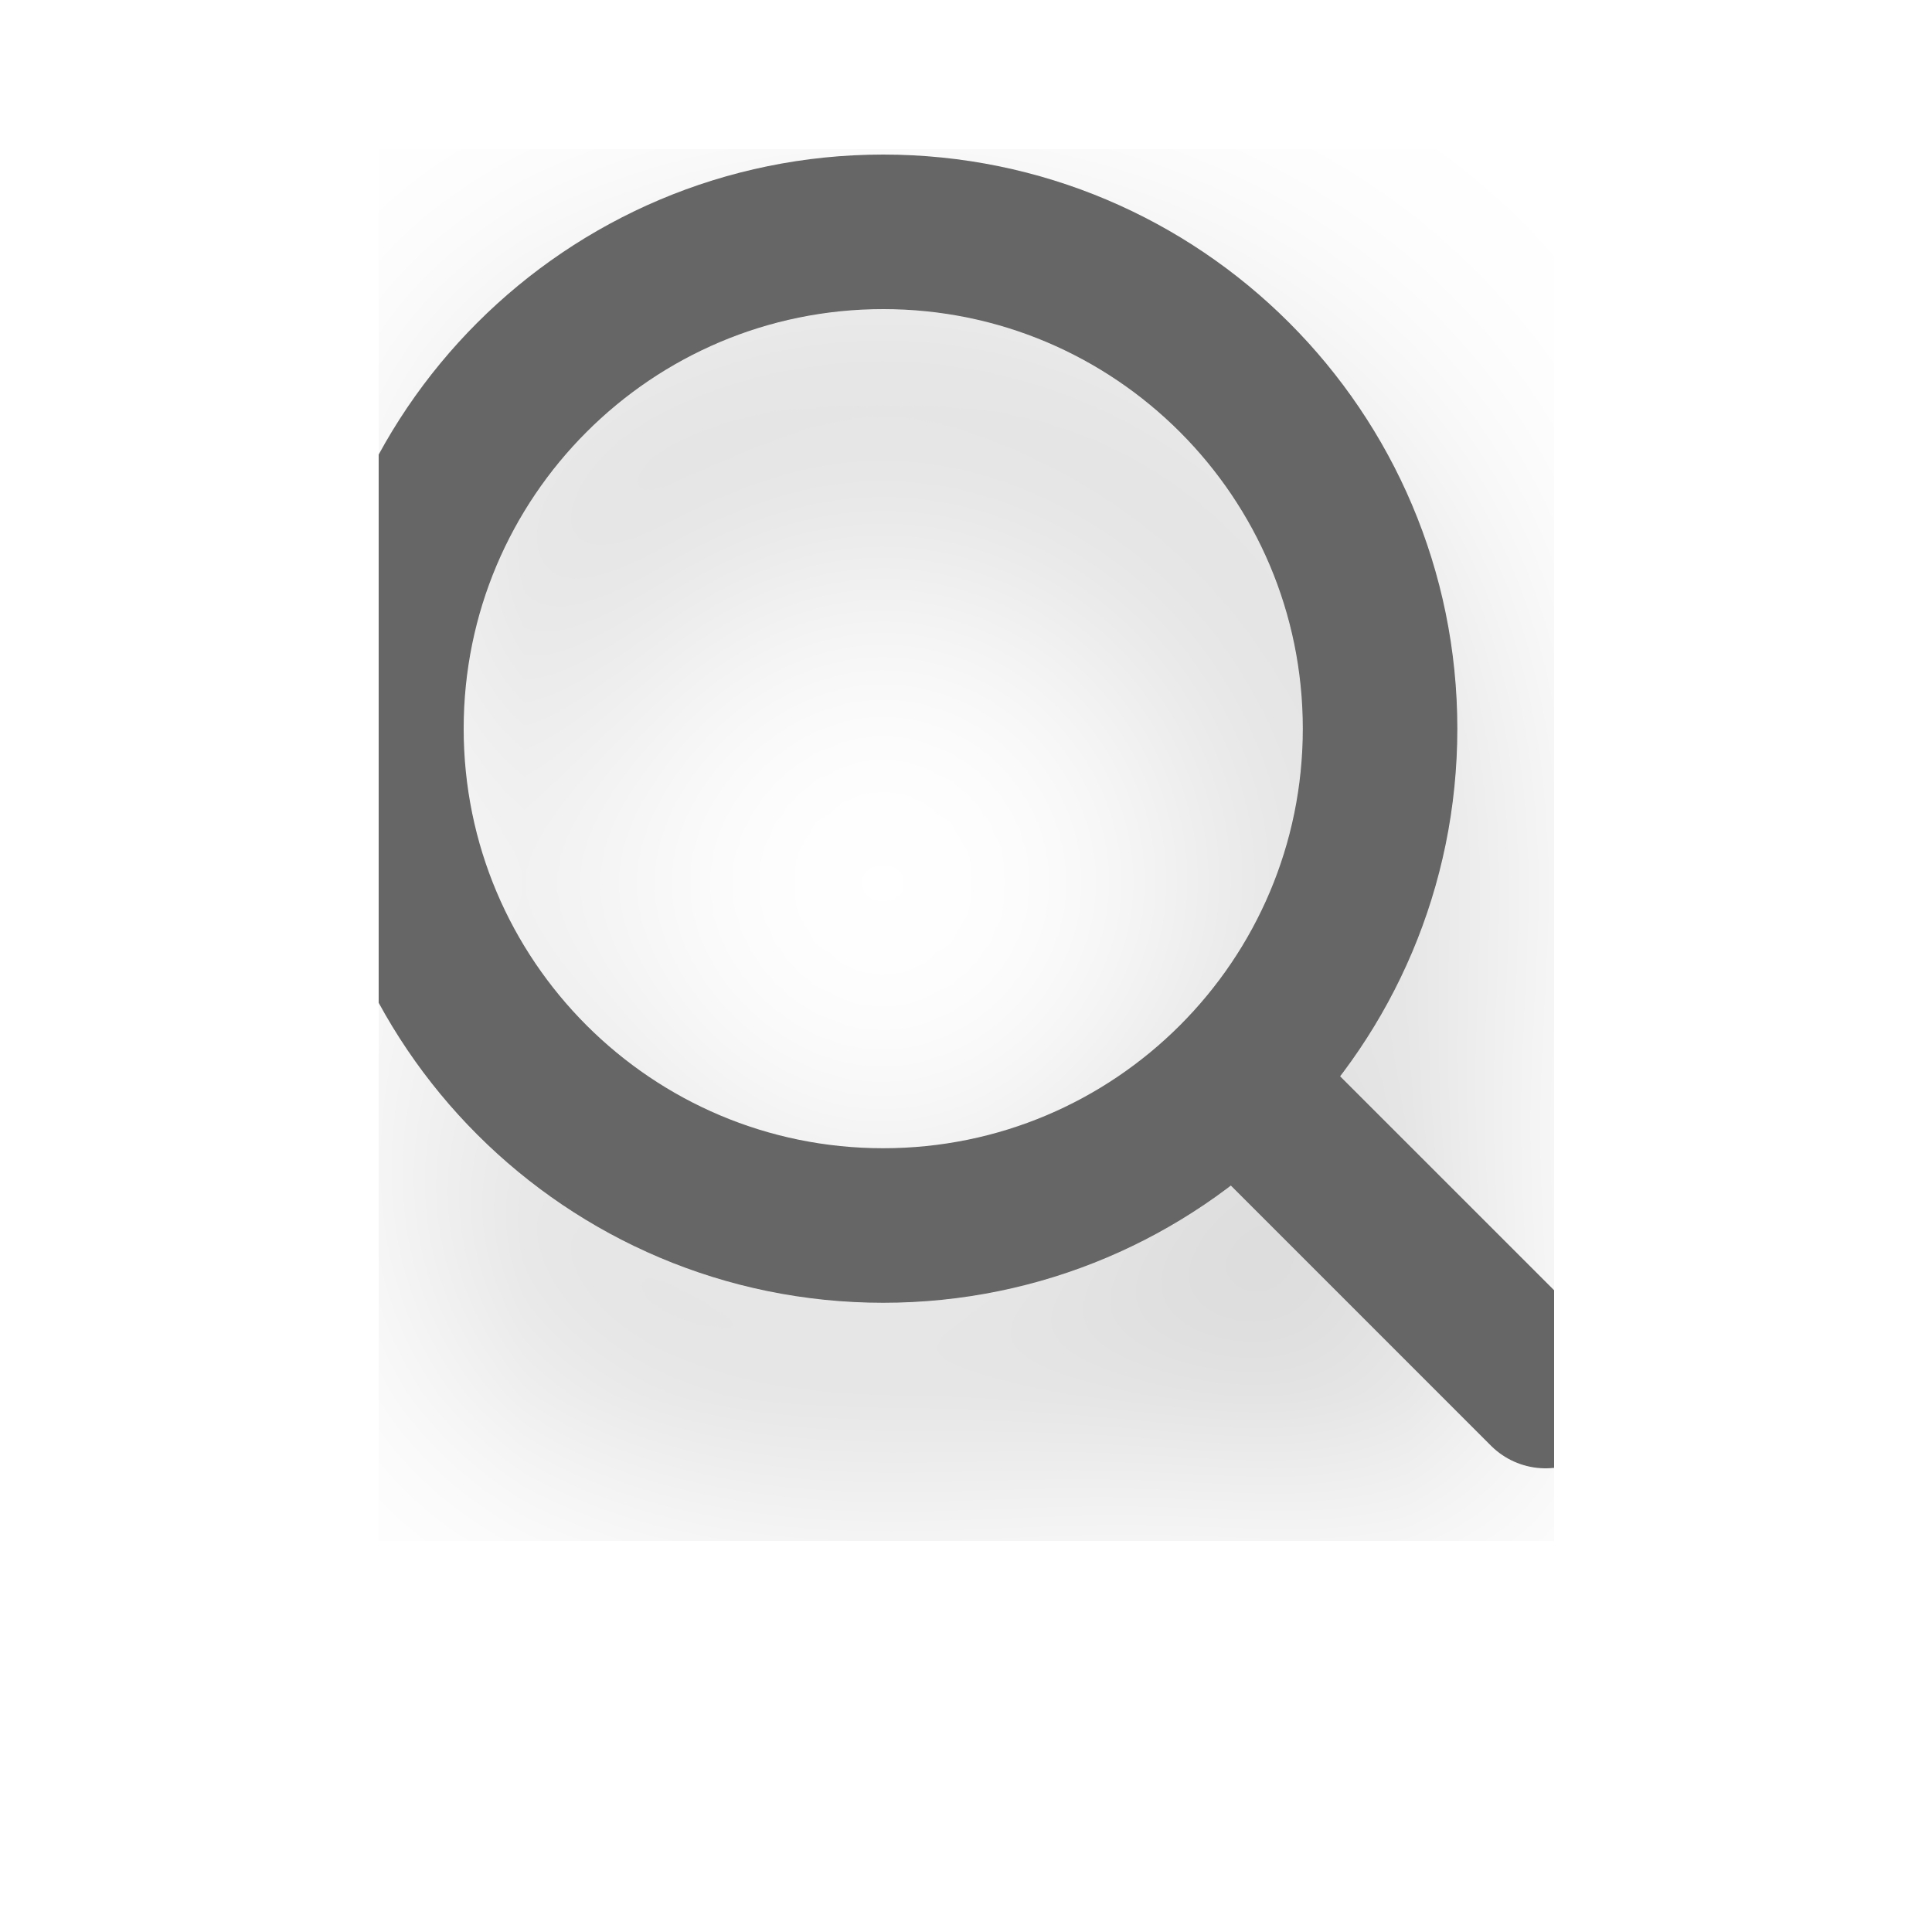
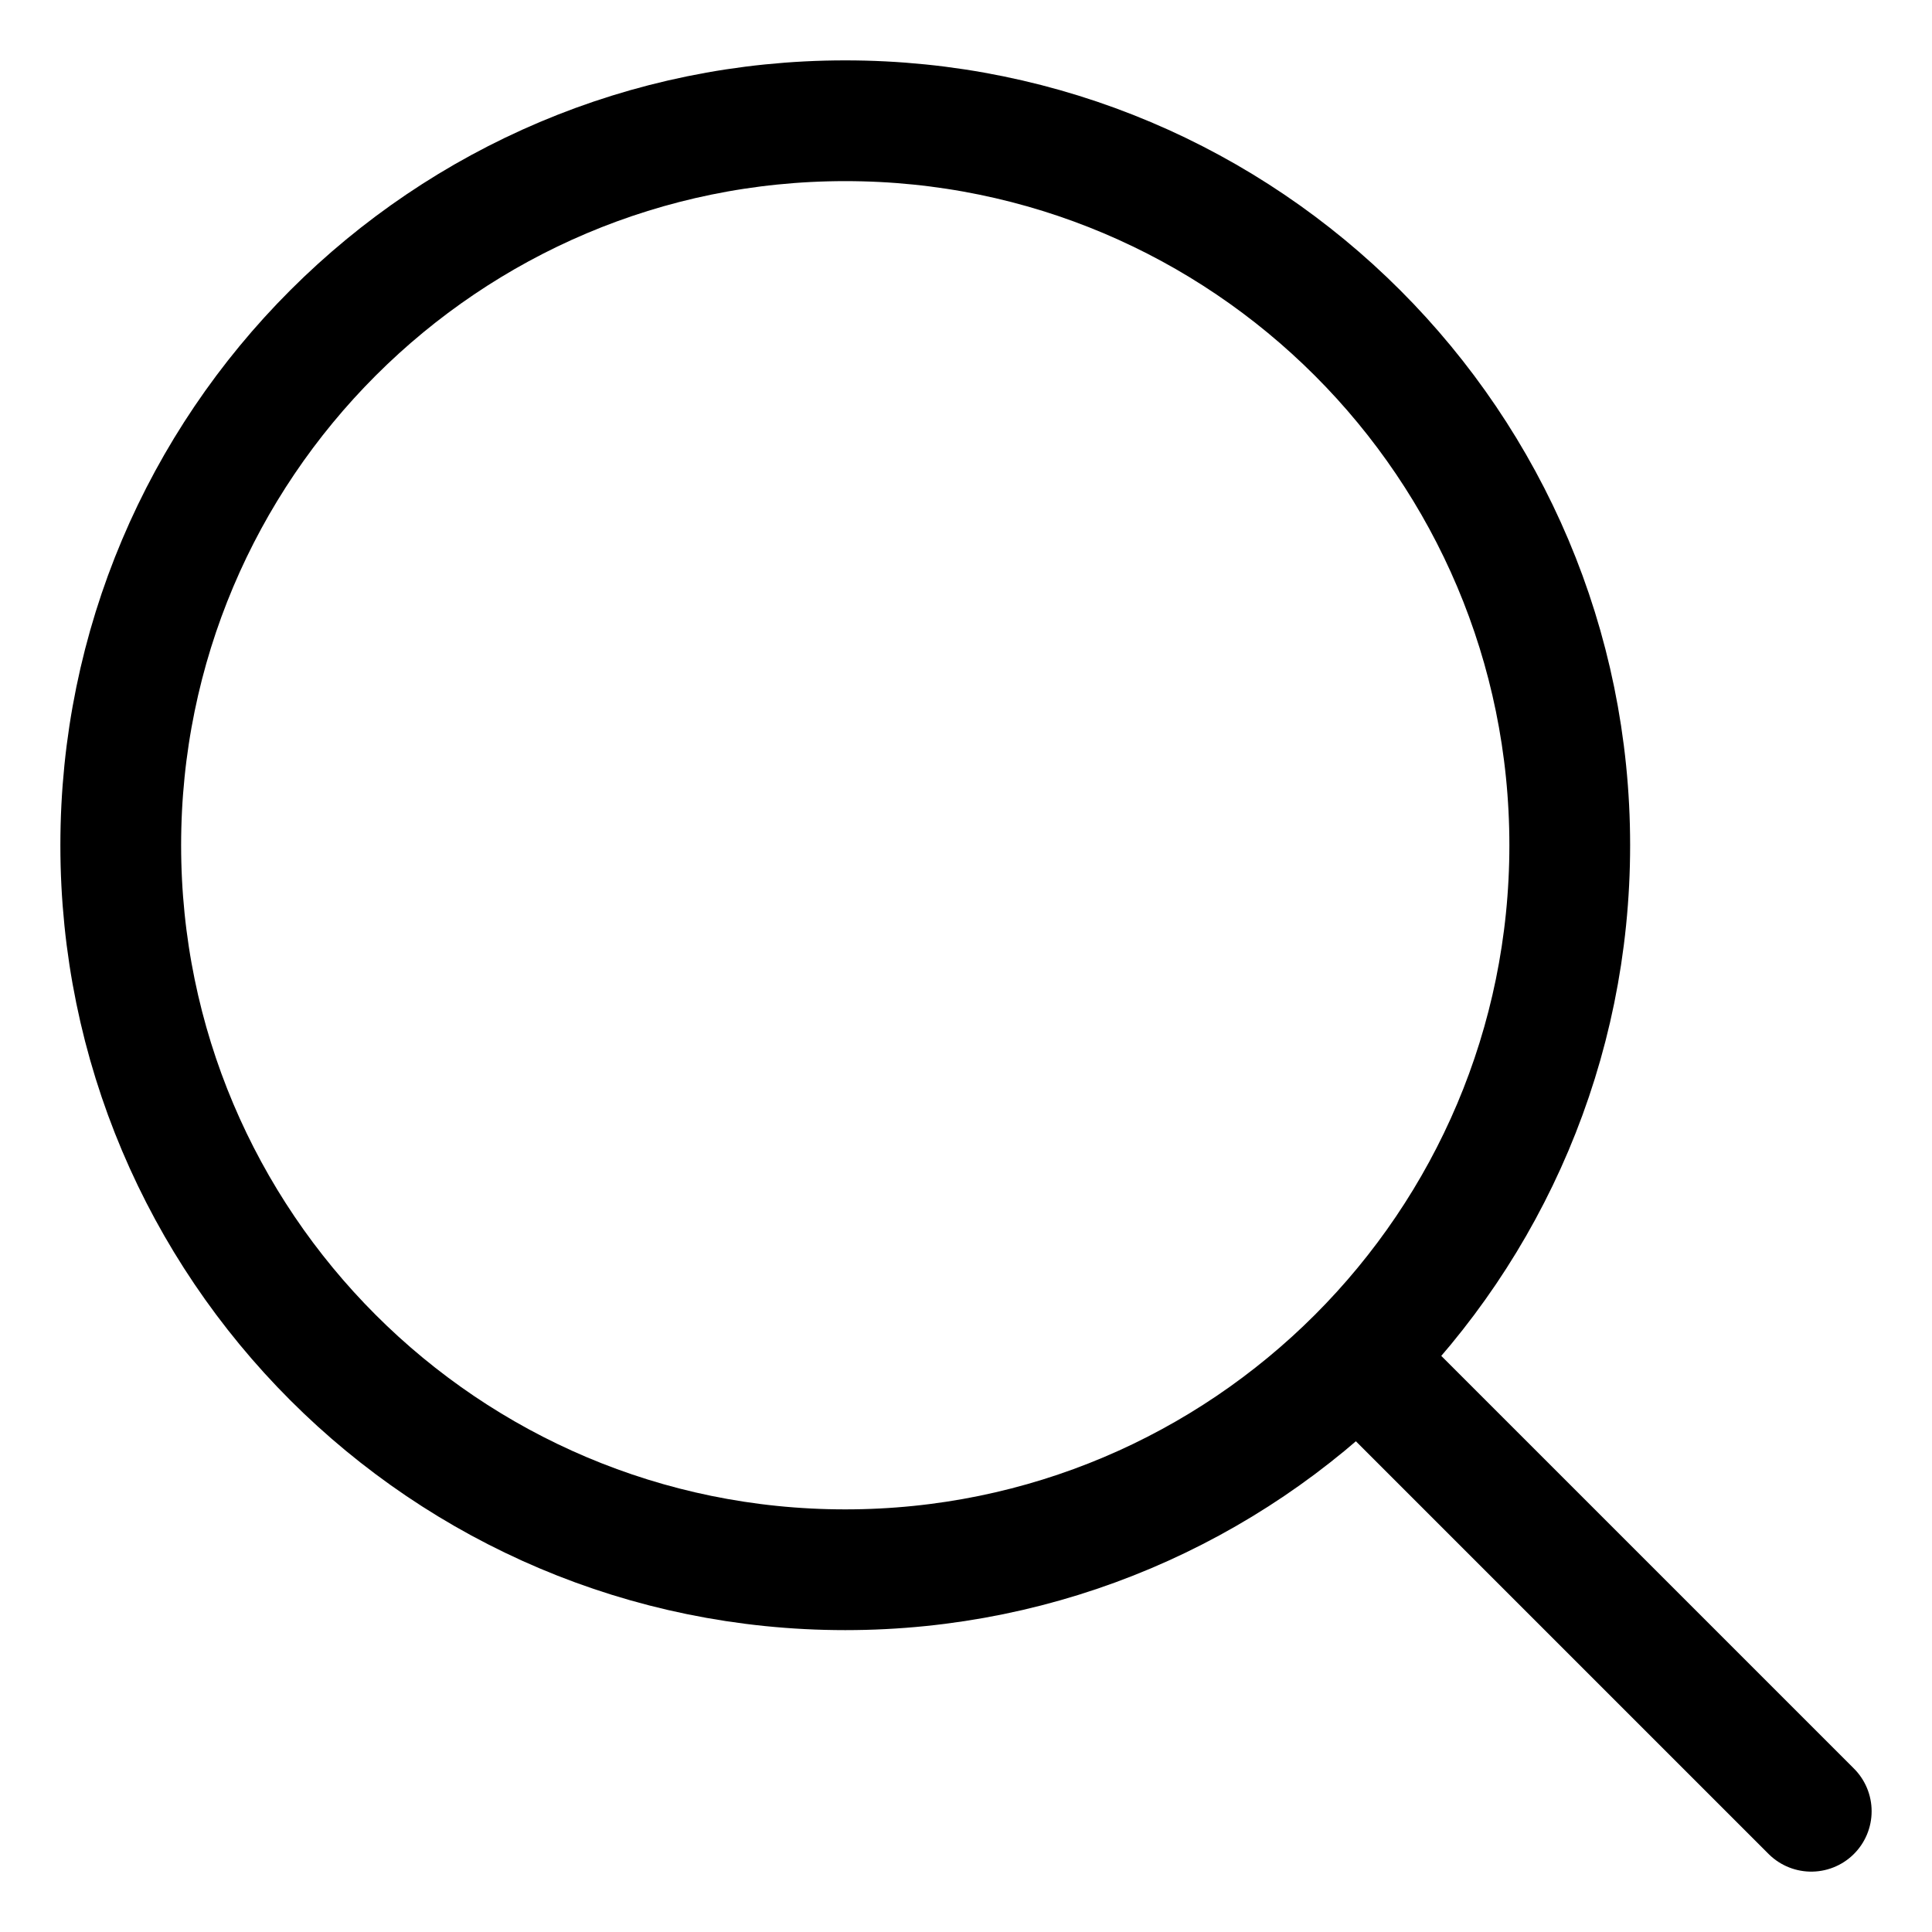
- <svg xmlns="http://www.w3.org/2000/svg" width="25px" height="25px" viewBox="0 0 25 25" version="1.1">
-   <defs>
-     <filter x="-0.6%" y="-7.1%" width="101.3%" height="120.0%" filterUnits="objectBoundingBox" id="filter-1">
-       <feOffset dx="0" dy="2" in="SourceAlpha" result="shadowOffsetOuter1" />
-       <feGaussianBlur stdDeviation="2" in="shadowOffsetOuter1" result="shadowBlurOuter1" />
-       <feColorMatrix values="0 0 0 0 0   0 0 0 0 0   0 0 0 0 0  0 0 0 0.25 0" type="matrix" in="shadowBlurOuter1" result="shadowMatrixOuter1" />
-       <feMerge>
-         <feMergeNode in="shadowMatrixOuter1" />
-         <feMergeNode in="SourceGraphic" />
-       </feMerge>
-     </filter>
-   </defs>
-   <g id="Page-1" stroke="none" stroke-width="1" fill="none" fill-rule="evenodd" stroke-linecap="round" stroke-linejoin="round">
-     <g id="Project-Overview" transform="translate(-1175, -238)" stroke="#666666" stroke-width="2">
-       <g id="Project-Filter" transform="translate(140, 213)">
-         <g filter="url(#filter-1)" id="Search-Box">
-           <g transform="translate(870, 17)">
-             <g id="search" transform="translate(170, 11)">
-               <circle id="Oval" cx="6.429" cy="6.429" r="6.429" />
-               <path d="M11.25,11.25 L15,15" id="Shape" />
-             </g>
-           </g>
-         </g>
-       </g>
-     </g>
+ <svg xmlns="http://www.w3.org/2000/svg" viewBox="0 0 32 32" width="32" height="32">
+   <g fill="none" stroke="#000000" stroke-width="2" stroke-linecap="round" stroke-linejoin="round">
+     <circle cx="14" cy="14" r="12" />
+     <path d="M23 23 L30 30" />
  </g>
</svg>
